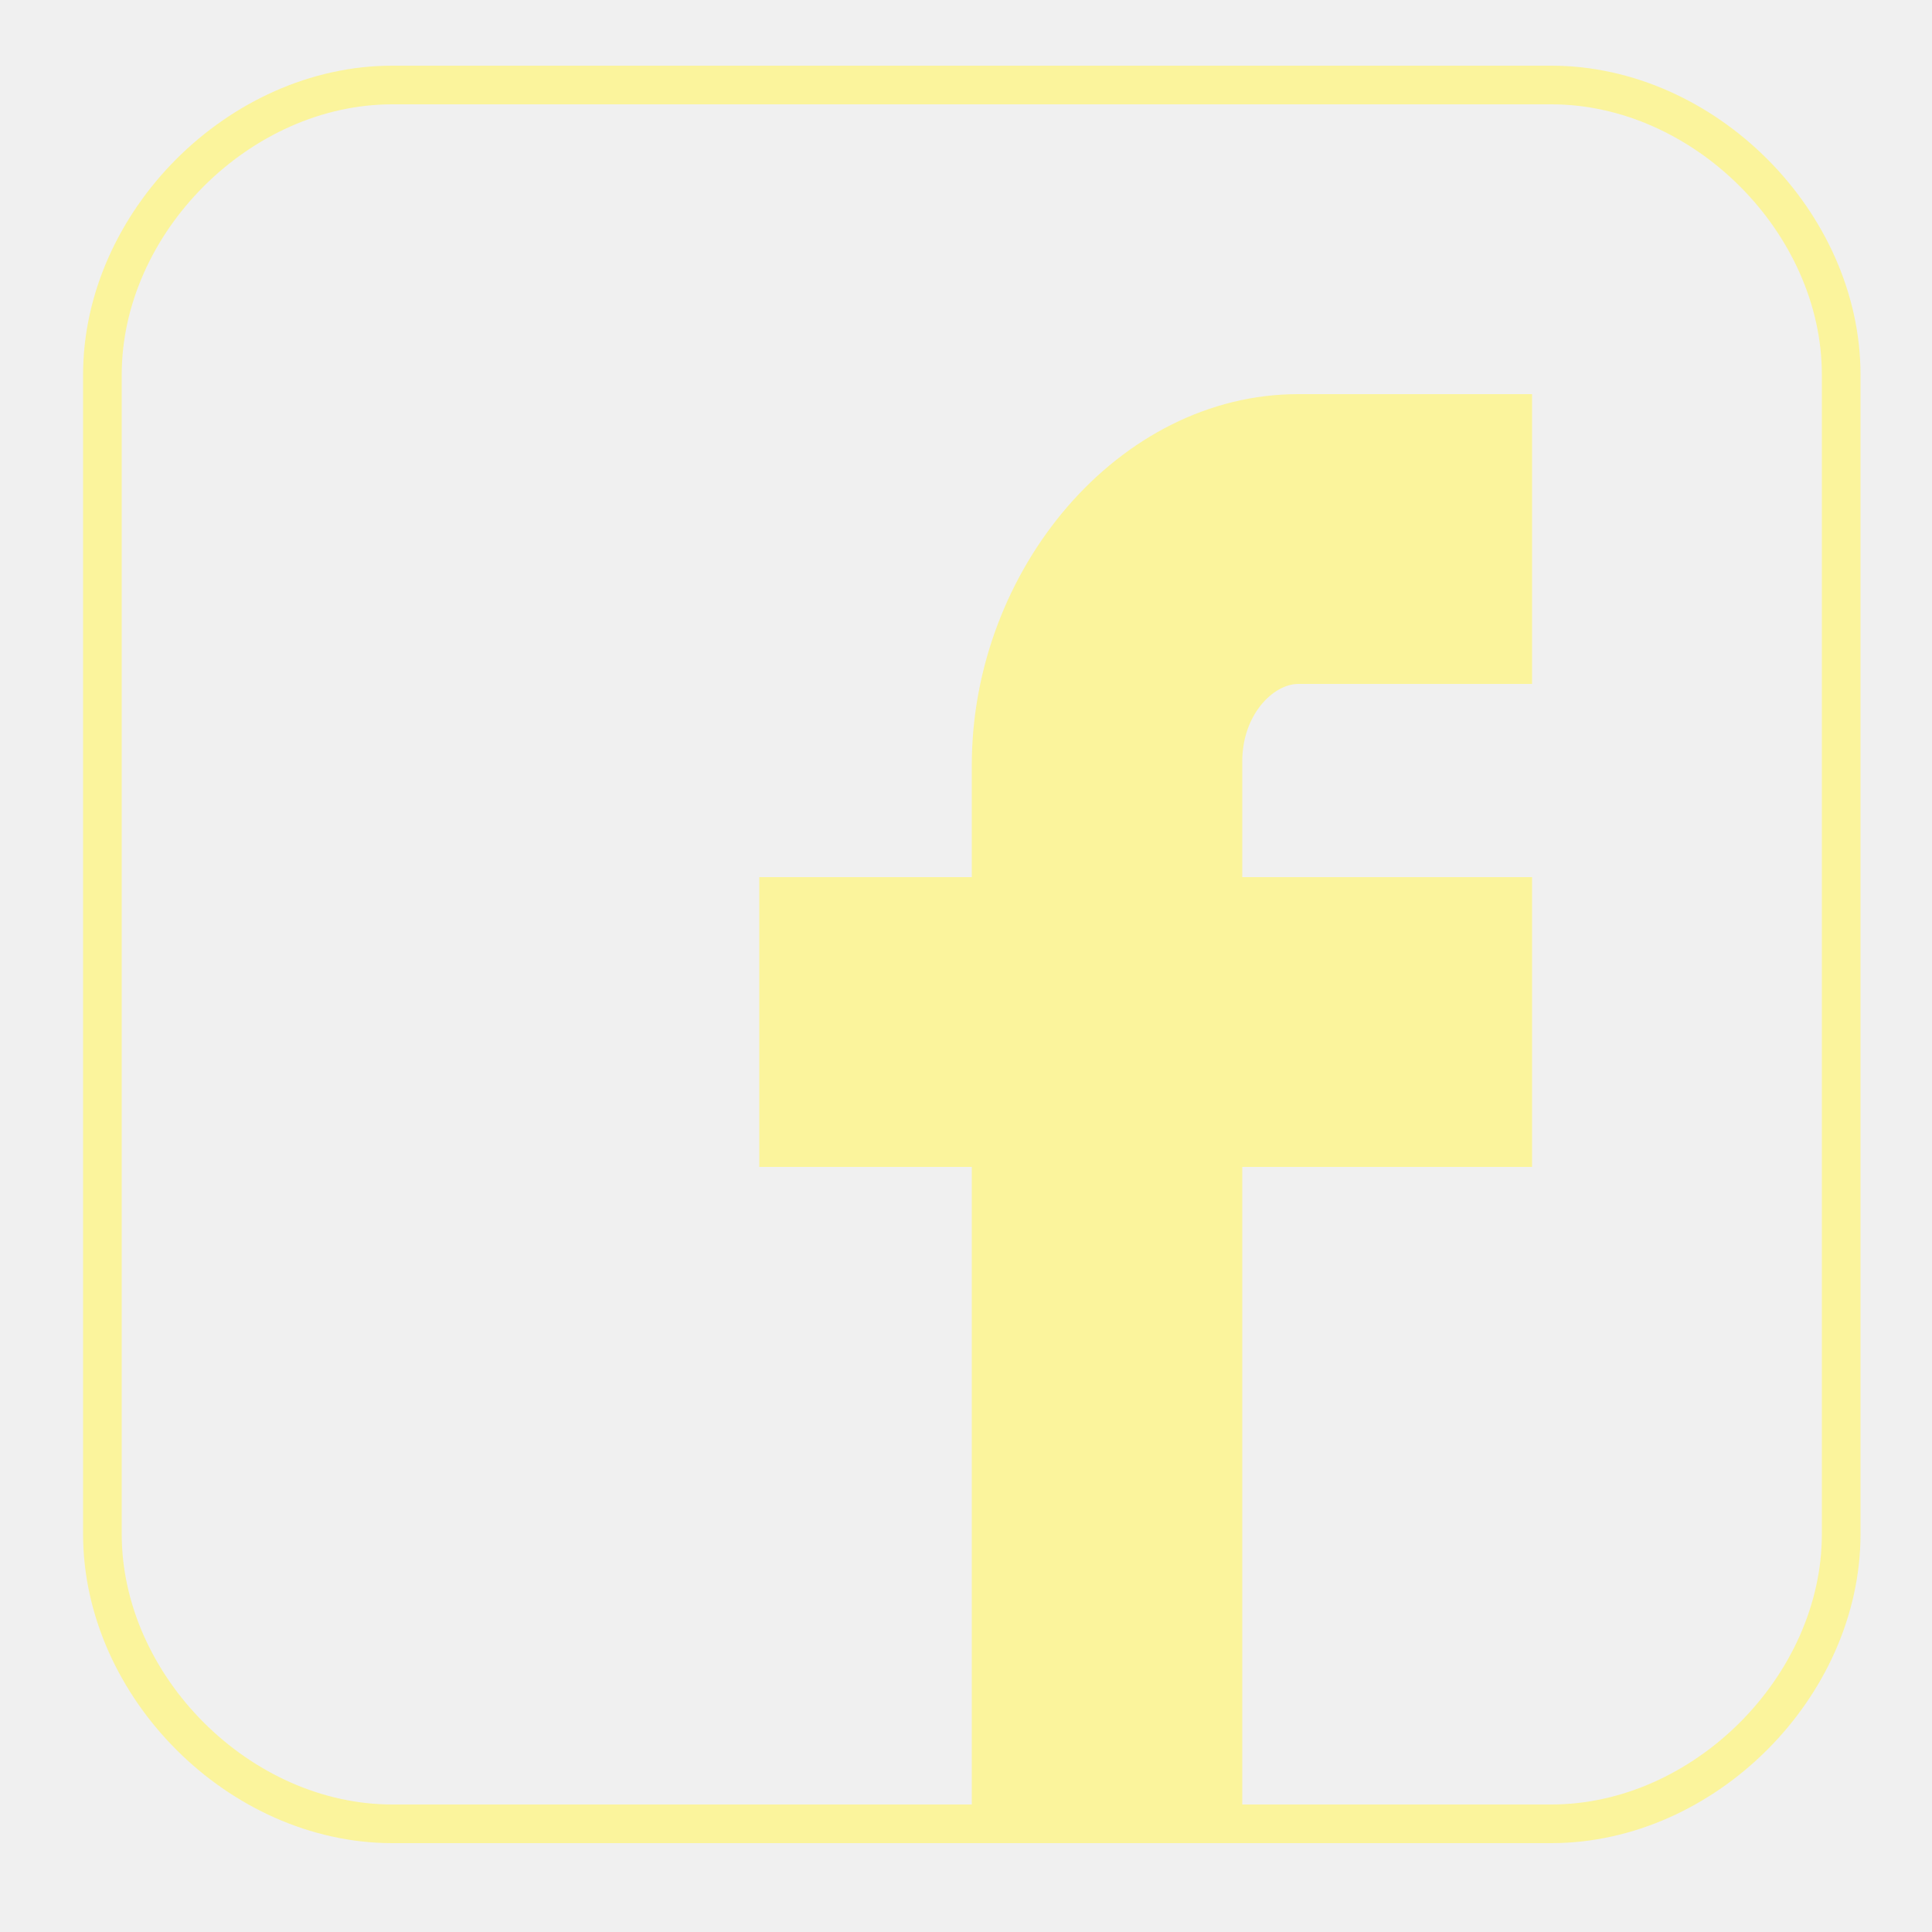
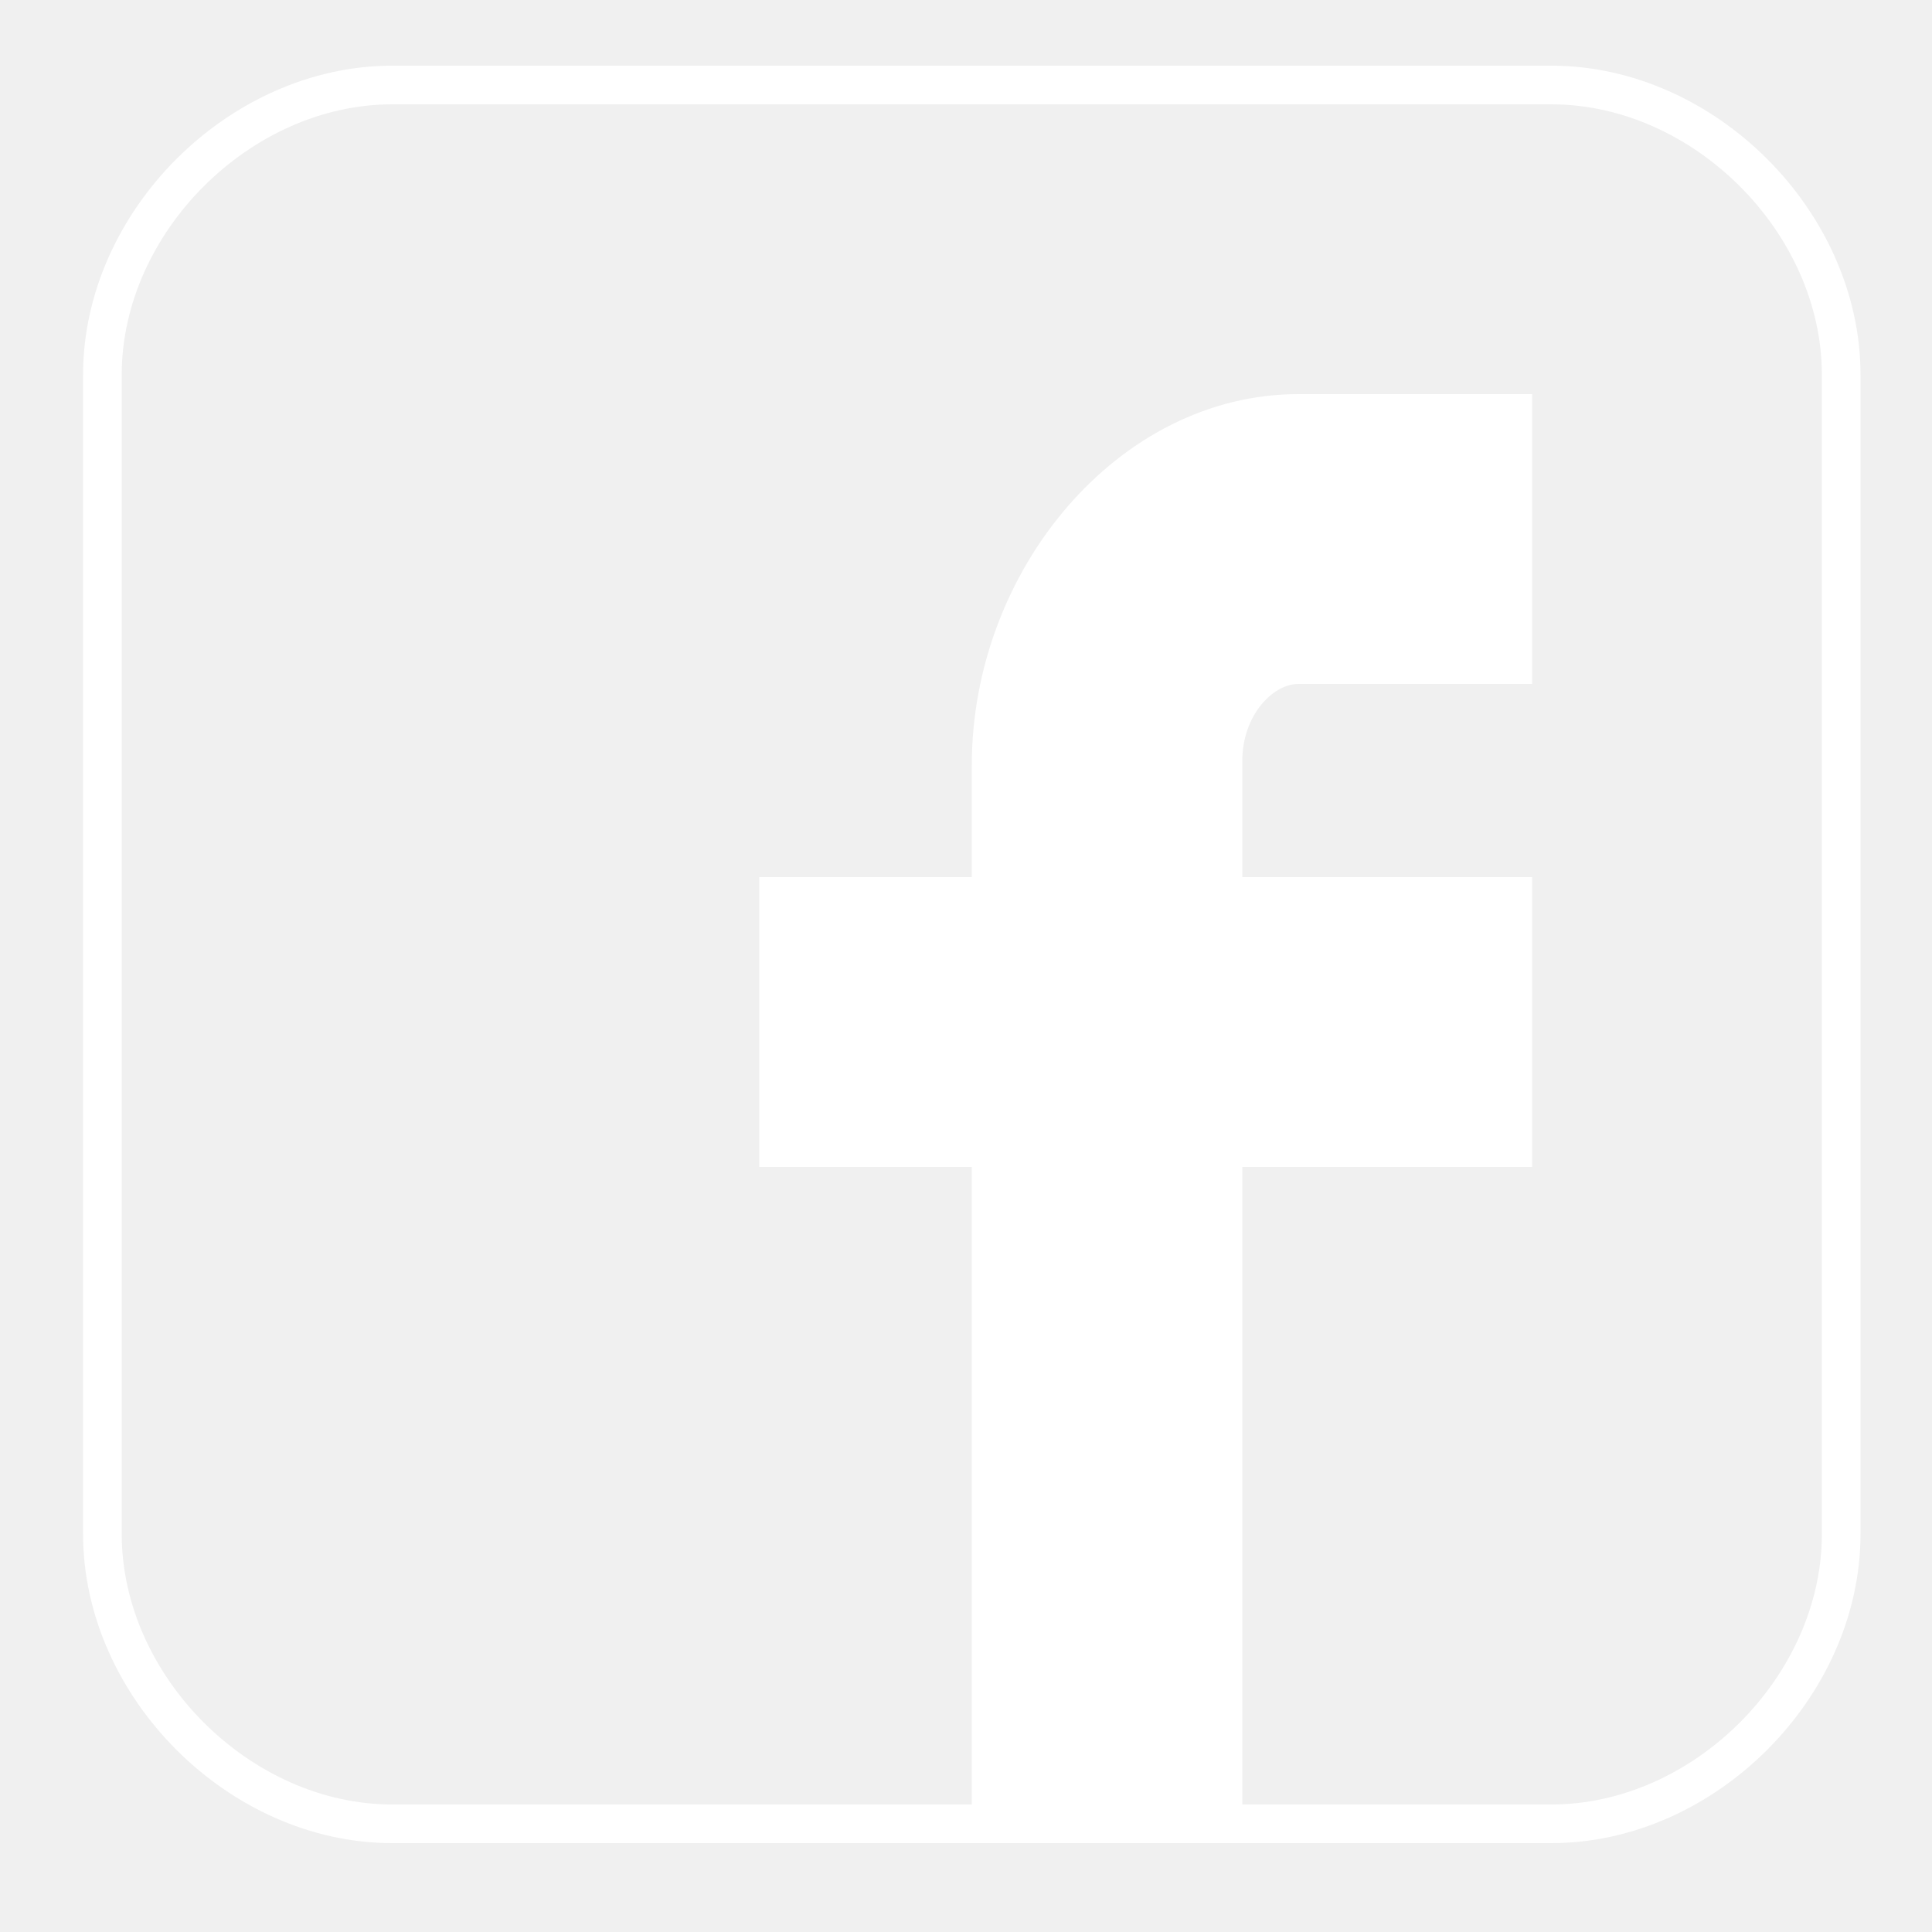
<svg xmlns="http://www.w3.org/2000/svg" version="1.0" x="0px" y="0px" viewBox="0 0 100 100" enable-background="new 0 0 100 100" xml:space="preserve" class="socialLink">
  <g id="Layer_1">
-     <path class="socSvgStroke" id="Facebook__x28_alt_x29__3_" fill="none" stroke="#FBF49C" stroke-width="2" stroke-miterlimit="10" d="M95.3,19.4   c0-7.9-7.1-15-15-15h-60c-7.9,0-15,7.1-15,15v60c0,7.9,7.1,15,15,15h30h14h16c7.9,0,15-7.1,15-15V19.4z" />
+     <path class="socSvgStroke" id="Facebook__x28_alt_x29__3_" fill="none" stroke="#FFFFFF" stroke-width="2" stroke-miterlimit="10" d="M95.3,19.4   c0-7.9-7.1-15-15-15h-60c-7.9,0-15,7.1-15,15v60c0,7.9,7.1,15,15,15h30h14h16c7.9,0,15-7.1,15-15V19.4z" />
  </g>
  <g id="Layer_2">
-     <path class="socSvgFill" id="Facebook__x28_alt_x29__1_" fill="#FBF49C" d="M50.3,94.4v-34h-11v-15h11v-5.8c0-10.1,7.6-19.2,16.9-19.2h12.1v15H67.2   c-1.3,0-2.9,1.6-2.9,4v6h15v15h-15v34H50.3z" />
+     <path class="socSvgFill" id="Facebook__x28_alt_x29__1_" fill="#FFFFFF" d="M50.3,94.4v-34h-11v-15h11v-5.8c0-10.1,7.6-19.2,16.9-19.2h12.1v15H67.2   c-1.3,0-2.9,1.6-2.9,4v6h15v15h-15v34H50.3z" />
  </g>
</svg>
